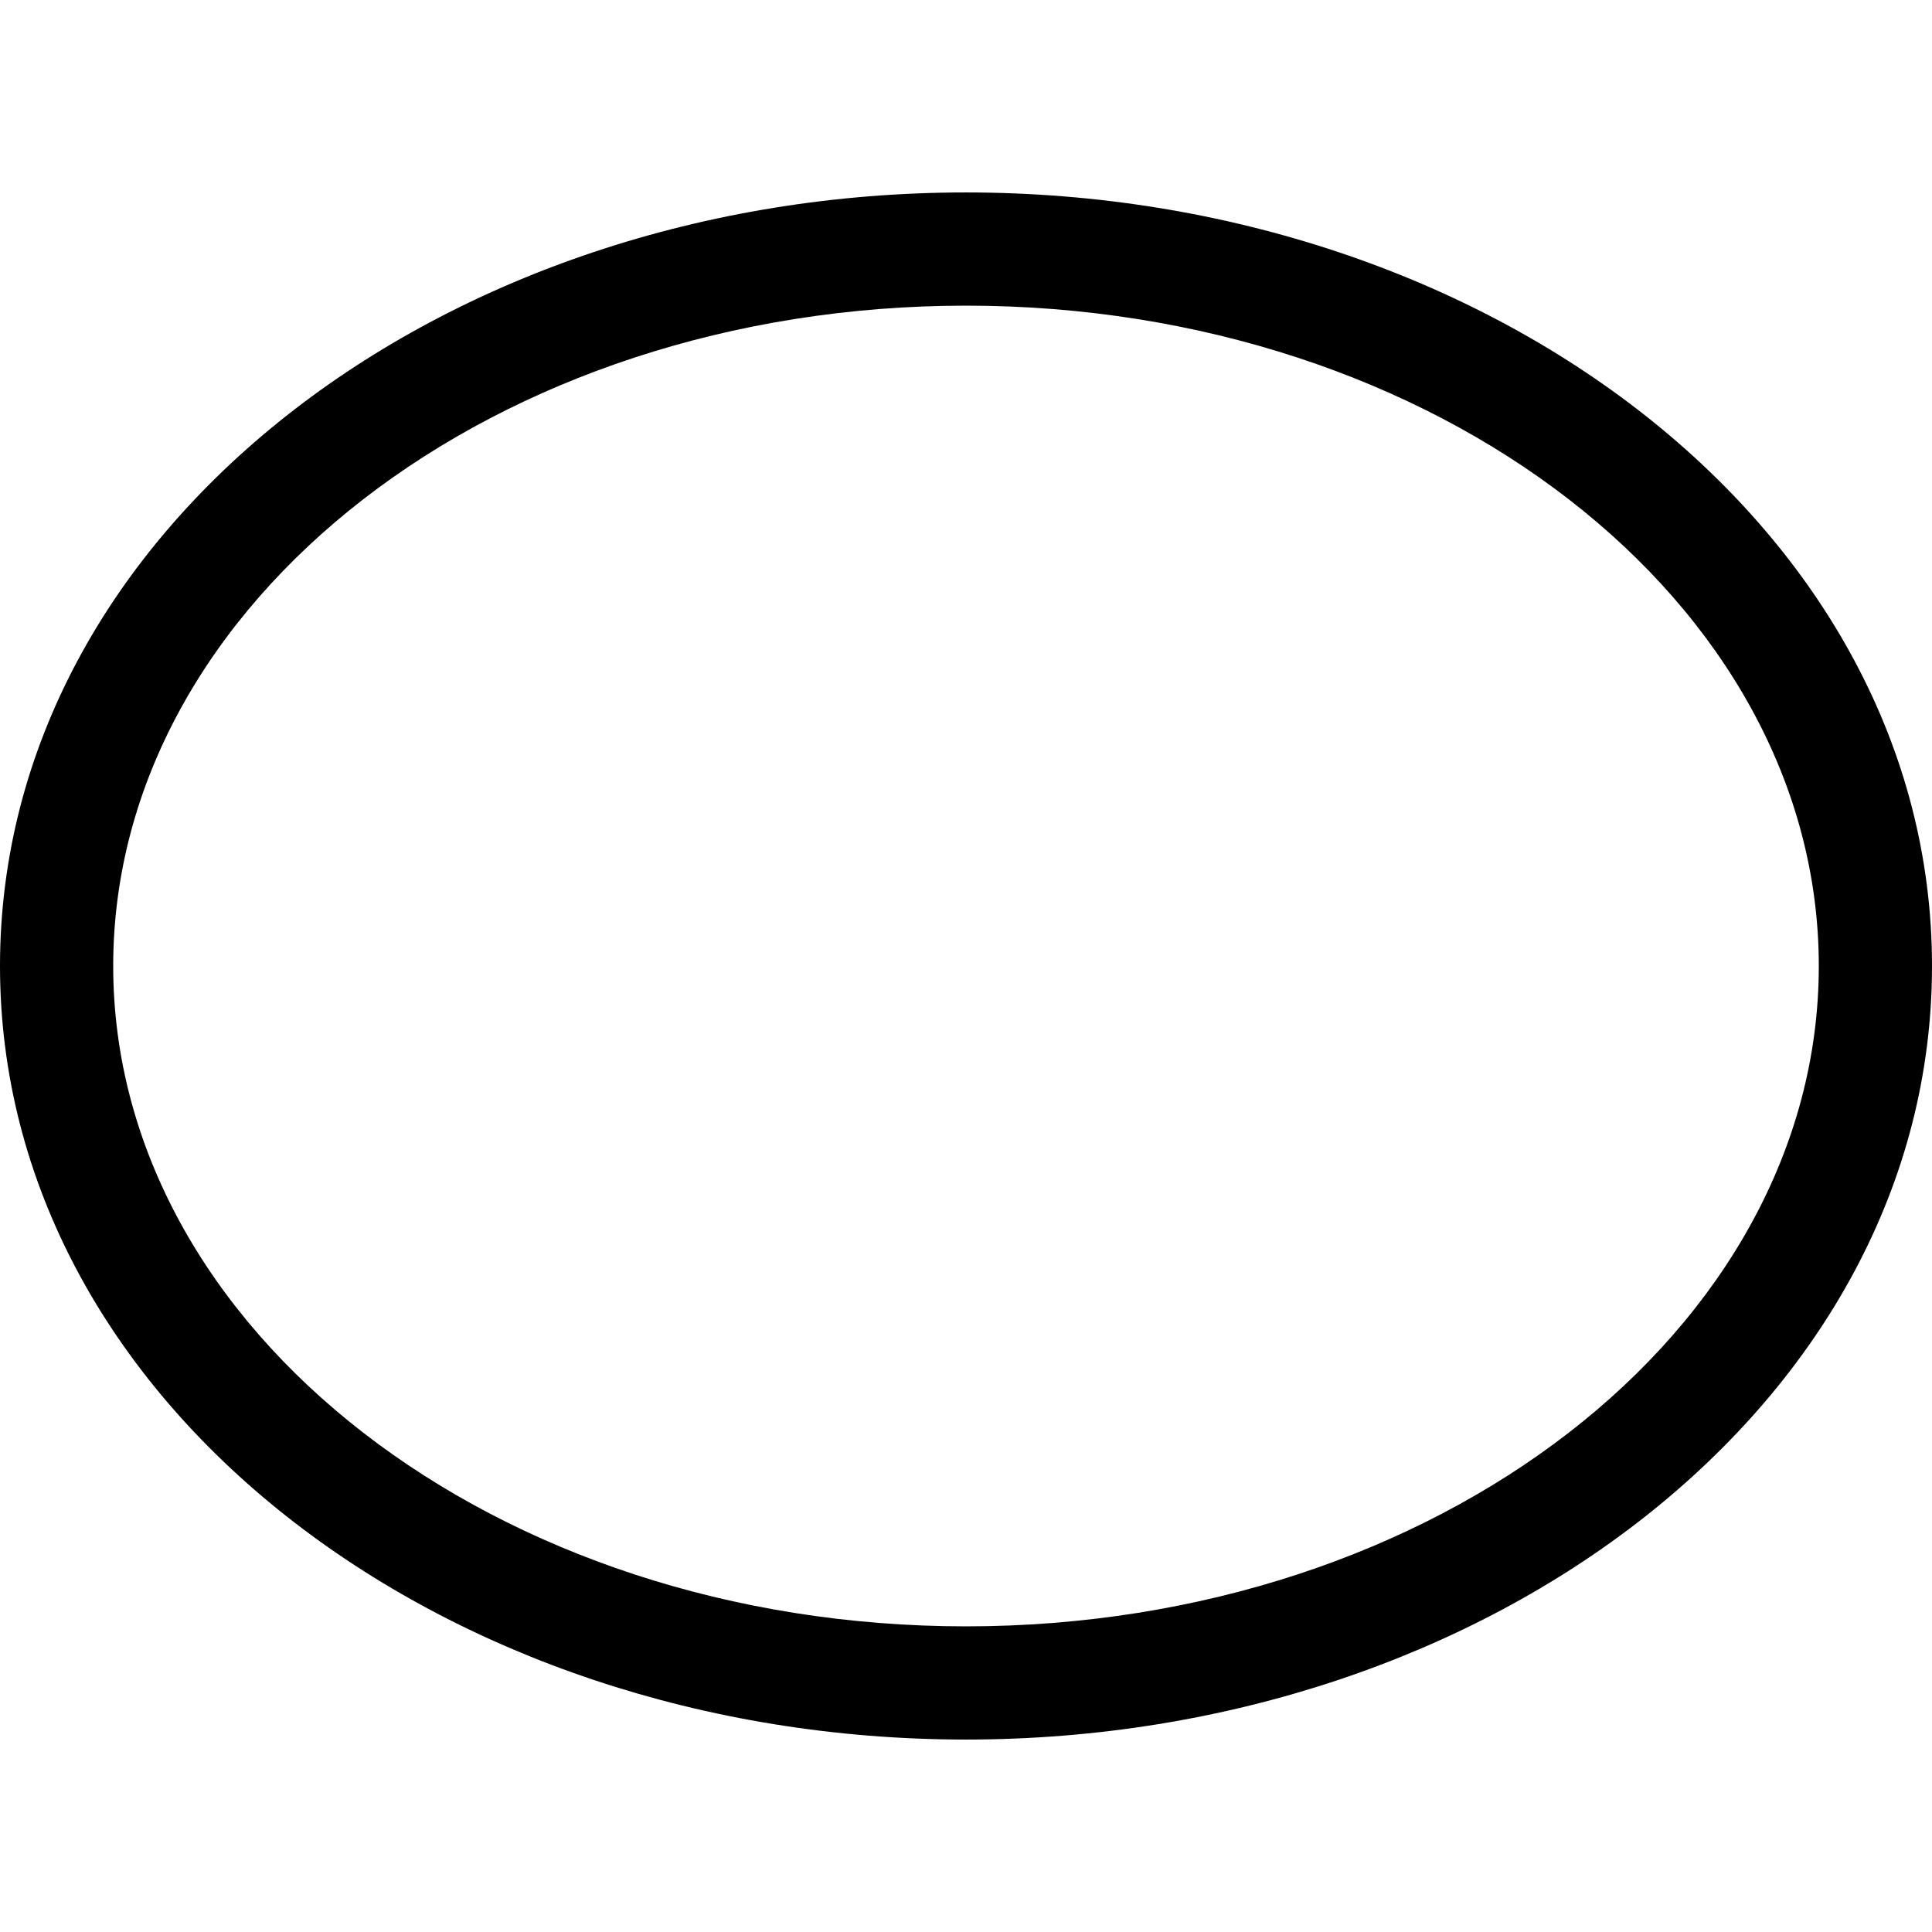
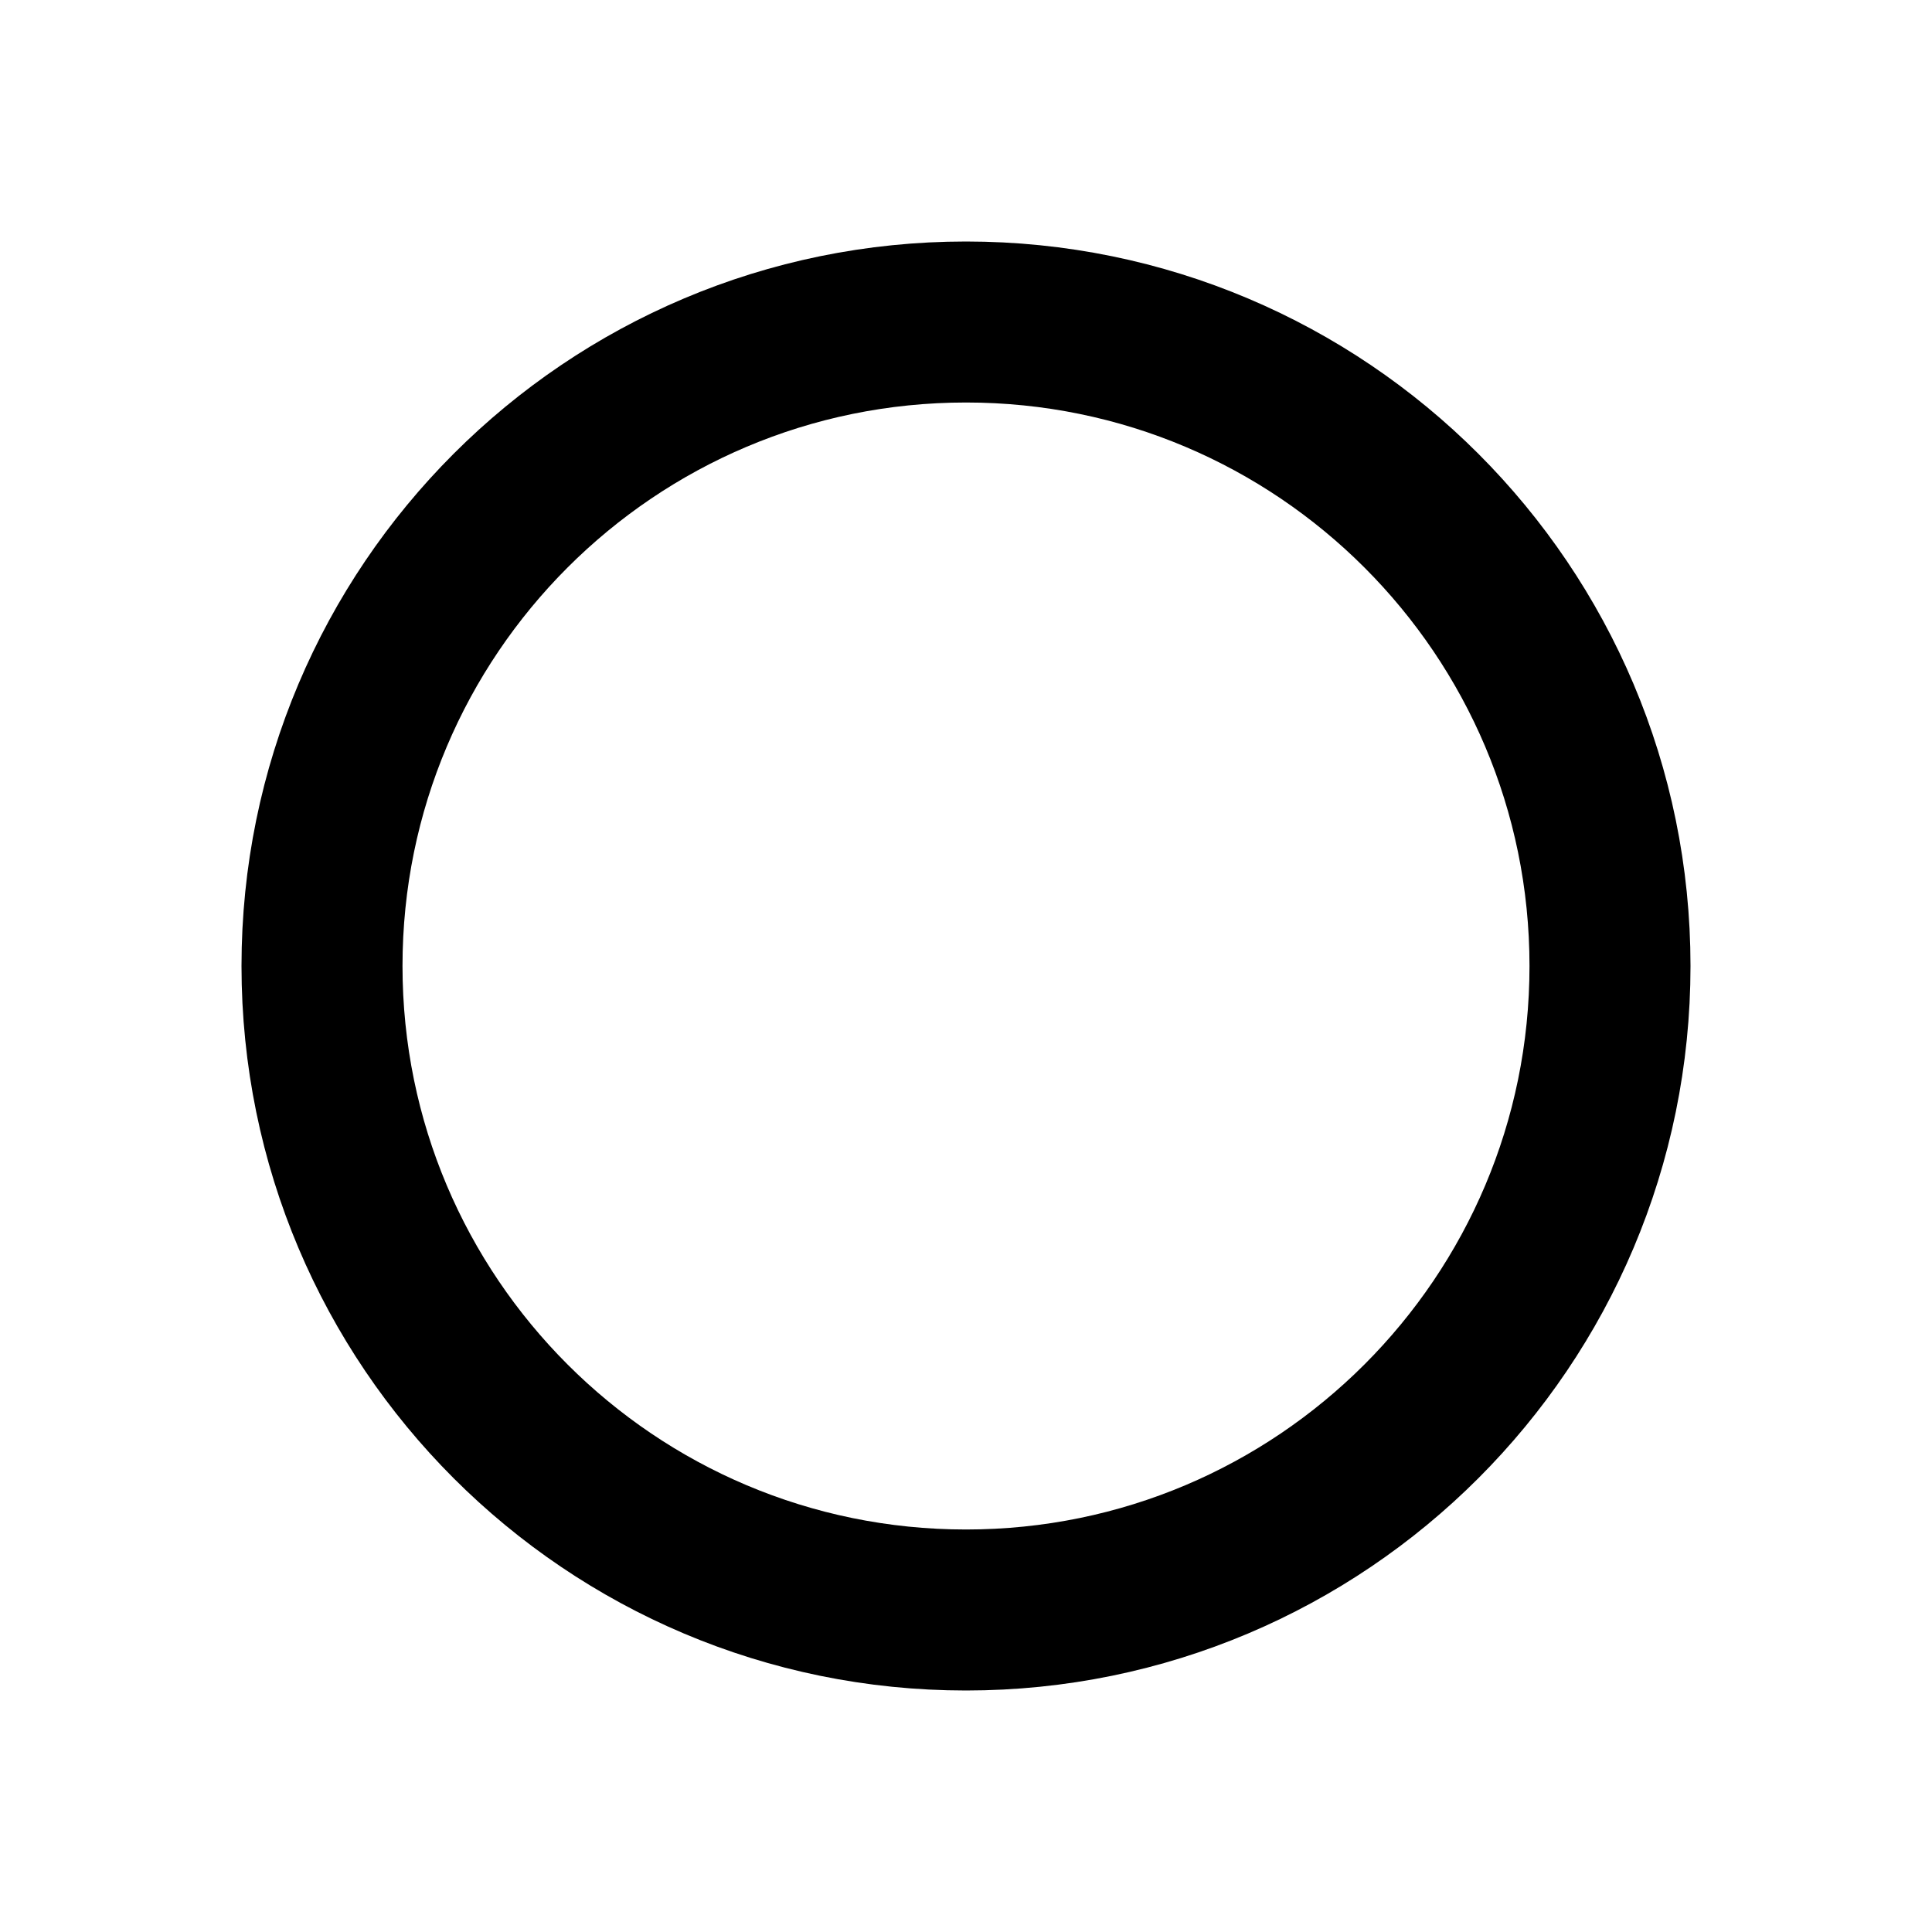
- <svg xmlns="http://www.w3.org/2000/svg" version="1.1" id="Capa_1" x="0px" y="0px" viewBox="0 0 512 512" style="enable-background:new 0 0 512 512;" xml:space="preserve">
-   <g>
-     <g>
-       <path d="M256,51C117.03,51,0,140.526,0,256s117.035,205,256,205c138.97,0,256-89.526,256-205S394.965,51,256,51z M256,431    c-124.617,0-226-78.505-226-175S131.383,81,256,81s226,78.505,226,175S380.617,431,256,431z" />
-     </g>
-   </g>
+ <svg xmlns="http://www.w3.org/2000/svg" width="800px" height="800px" viewBox="0 0 24 24" fill="none">
+   <circle cx="12" cy="12" r="8" stroke="#000000" stroke-width="2" stroke-linecap="round" stroke-linejoin="round" />
</svg>
